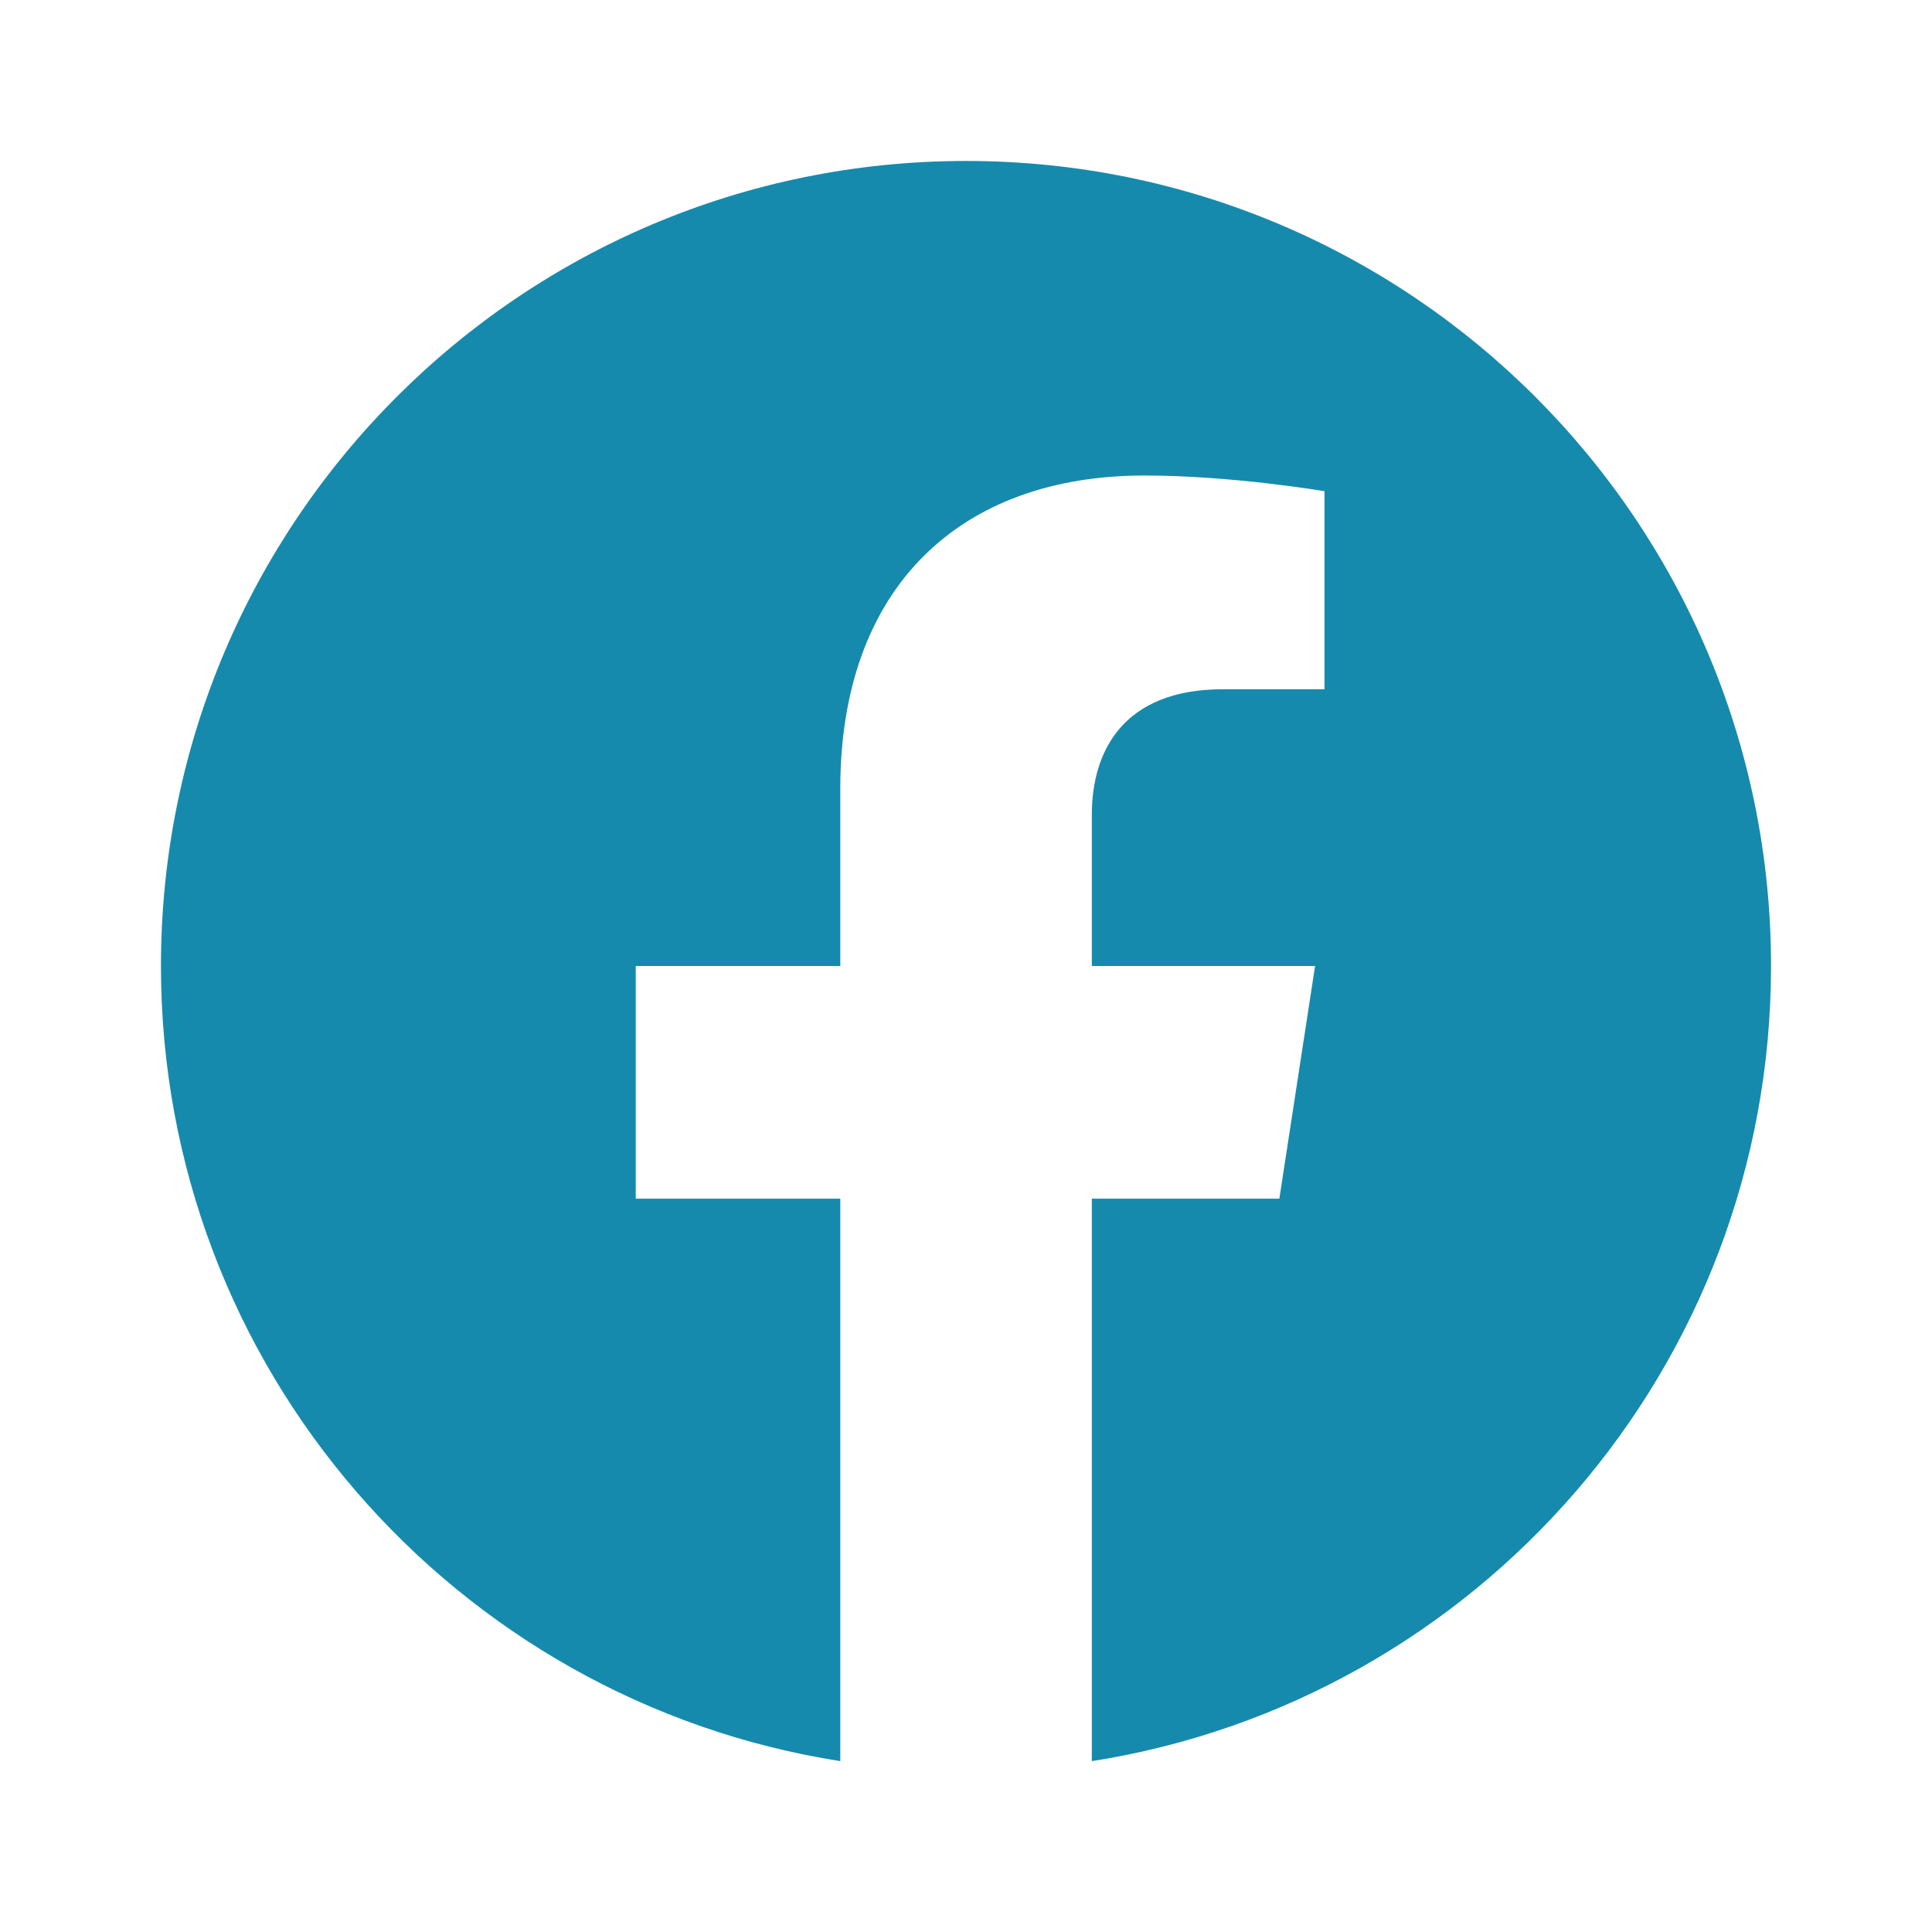
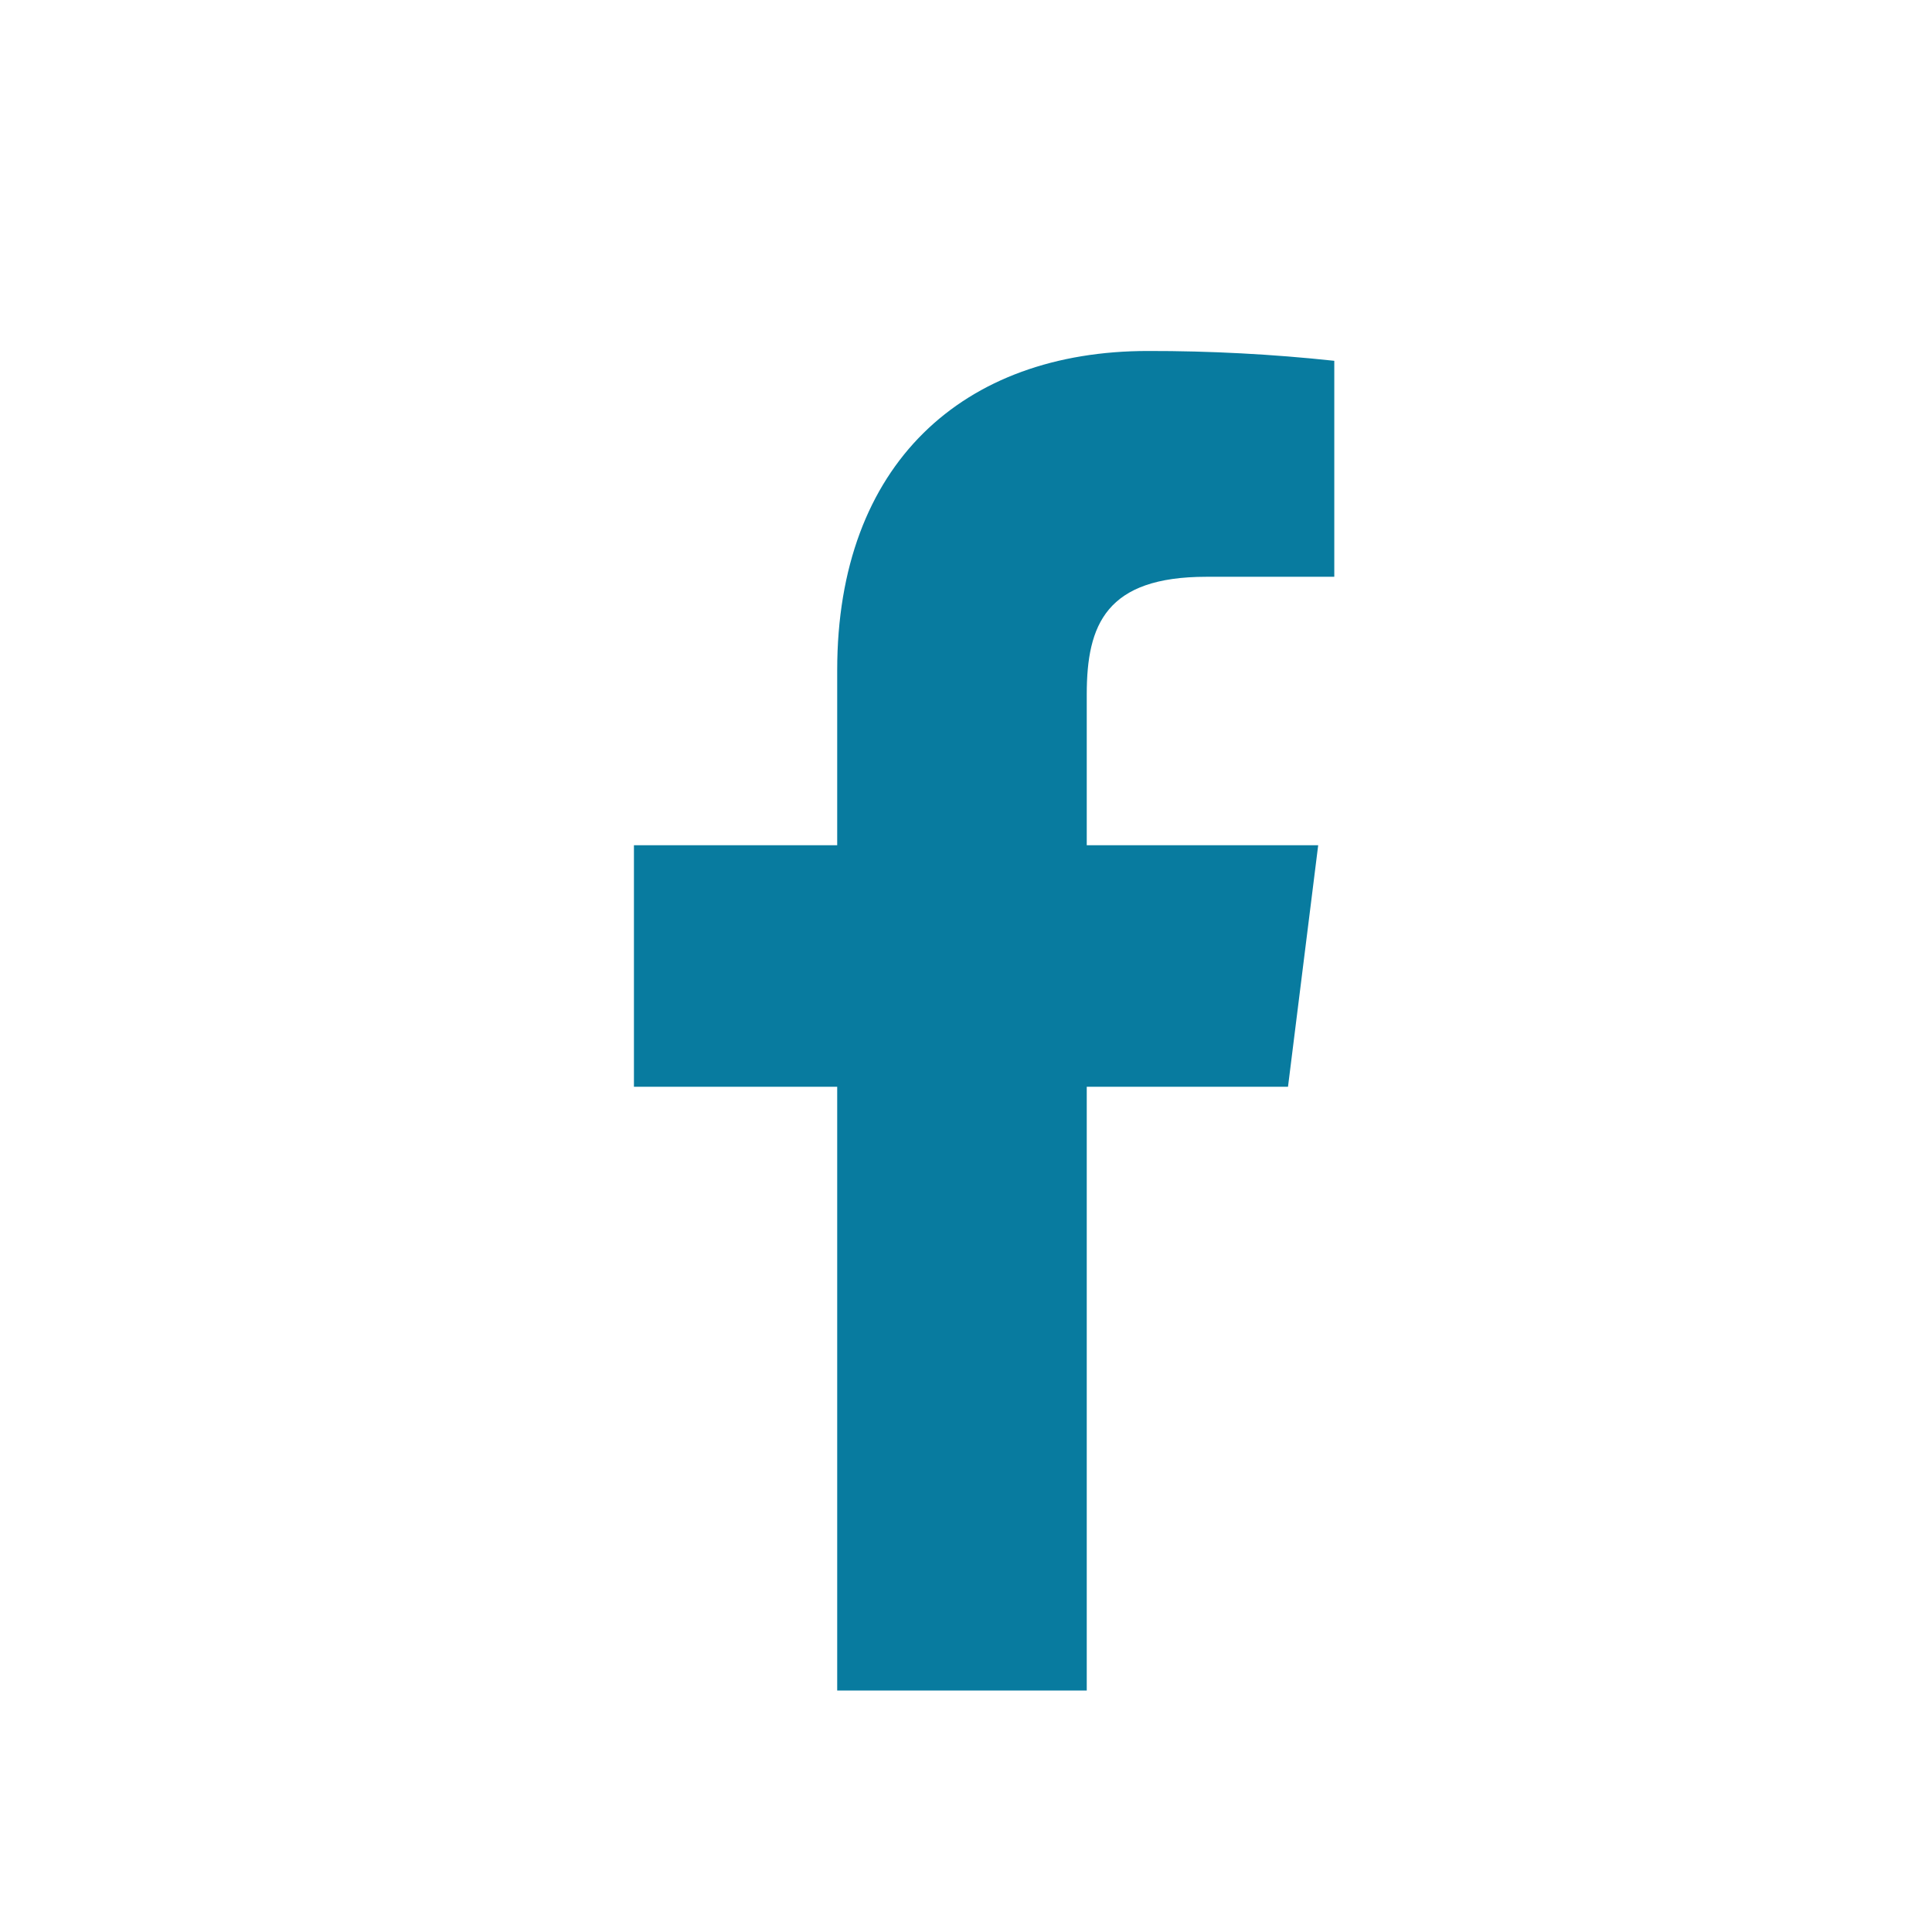
- <svg xmlns="http://www.w3.org/2000/svg" preserveAspectRatio="none" overflow="visible" style="display: block;" width="16" height="16" viewBox="0 0 16 16" fill="none">
-   <g id="SVG">
-     <path id="Vector" fill-rule="evenodd" clip-rule="evenodd" d="M14.667 8C14.667 4.318 11.682 1.333 8 1.333C4.318 1.333 1.333 4.318 1.333 8C1.333 11.327 3.771 14.085 6.959 14.585V9.927H5.265V8H6.959V6.531C6.959 4.861 7.953 3.938 9.477 3.938C10.206 3.938 10.969 4.068 10.969 4.068V5.708H10.129C9.3 5.708 9.042 6.222 9.042 6.749V8H10.891L10.595 9.927H9.042V14.585C12.229 14.085 14.667 11.327 14.667 8V8" fill="#168AAD" />
-   </g>
+ <svg xmlns="http://www.w3.org/2000/svg" width="24" height="24" viewBox="0 0 24 24" fill="none">
+   <path d="M13.5 21v-7.5h2.5l.375-3H13.5V8.625c0-.868.242-1.46 1.487-1.46h1.588V4.482A21.4 21.4 0 0 0 14.26 4.36c-2.29 0-3.86 1.398-3.86 3.965V10.5H7.875v3H10.4V21h3.1Z" fill="#087B9F" />
</svg>
